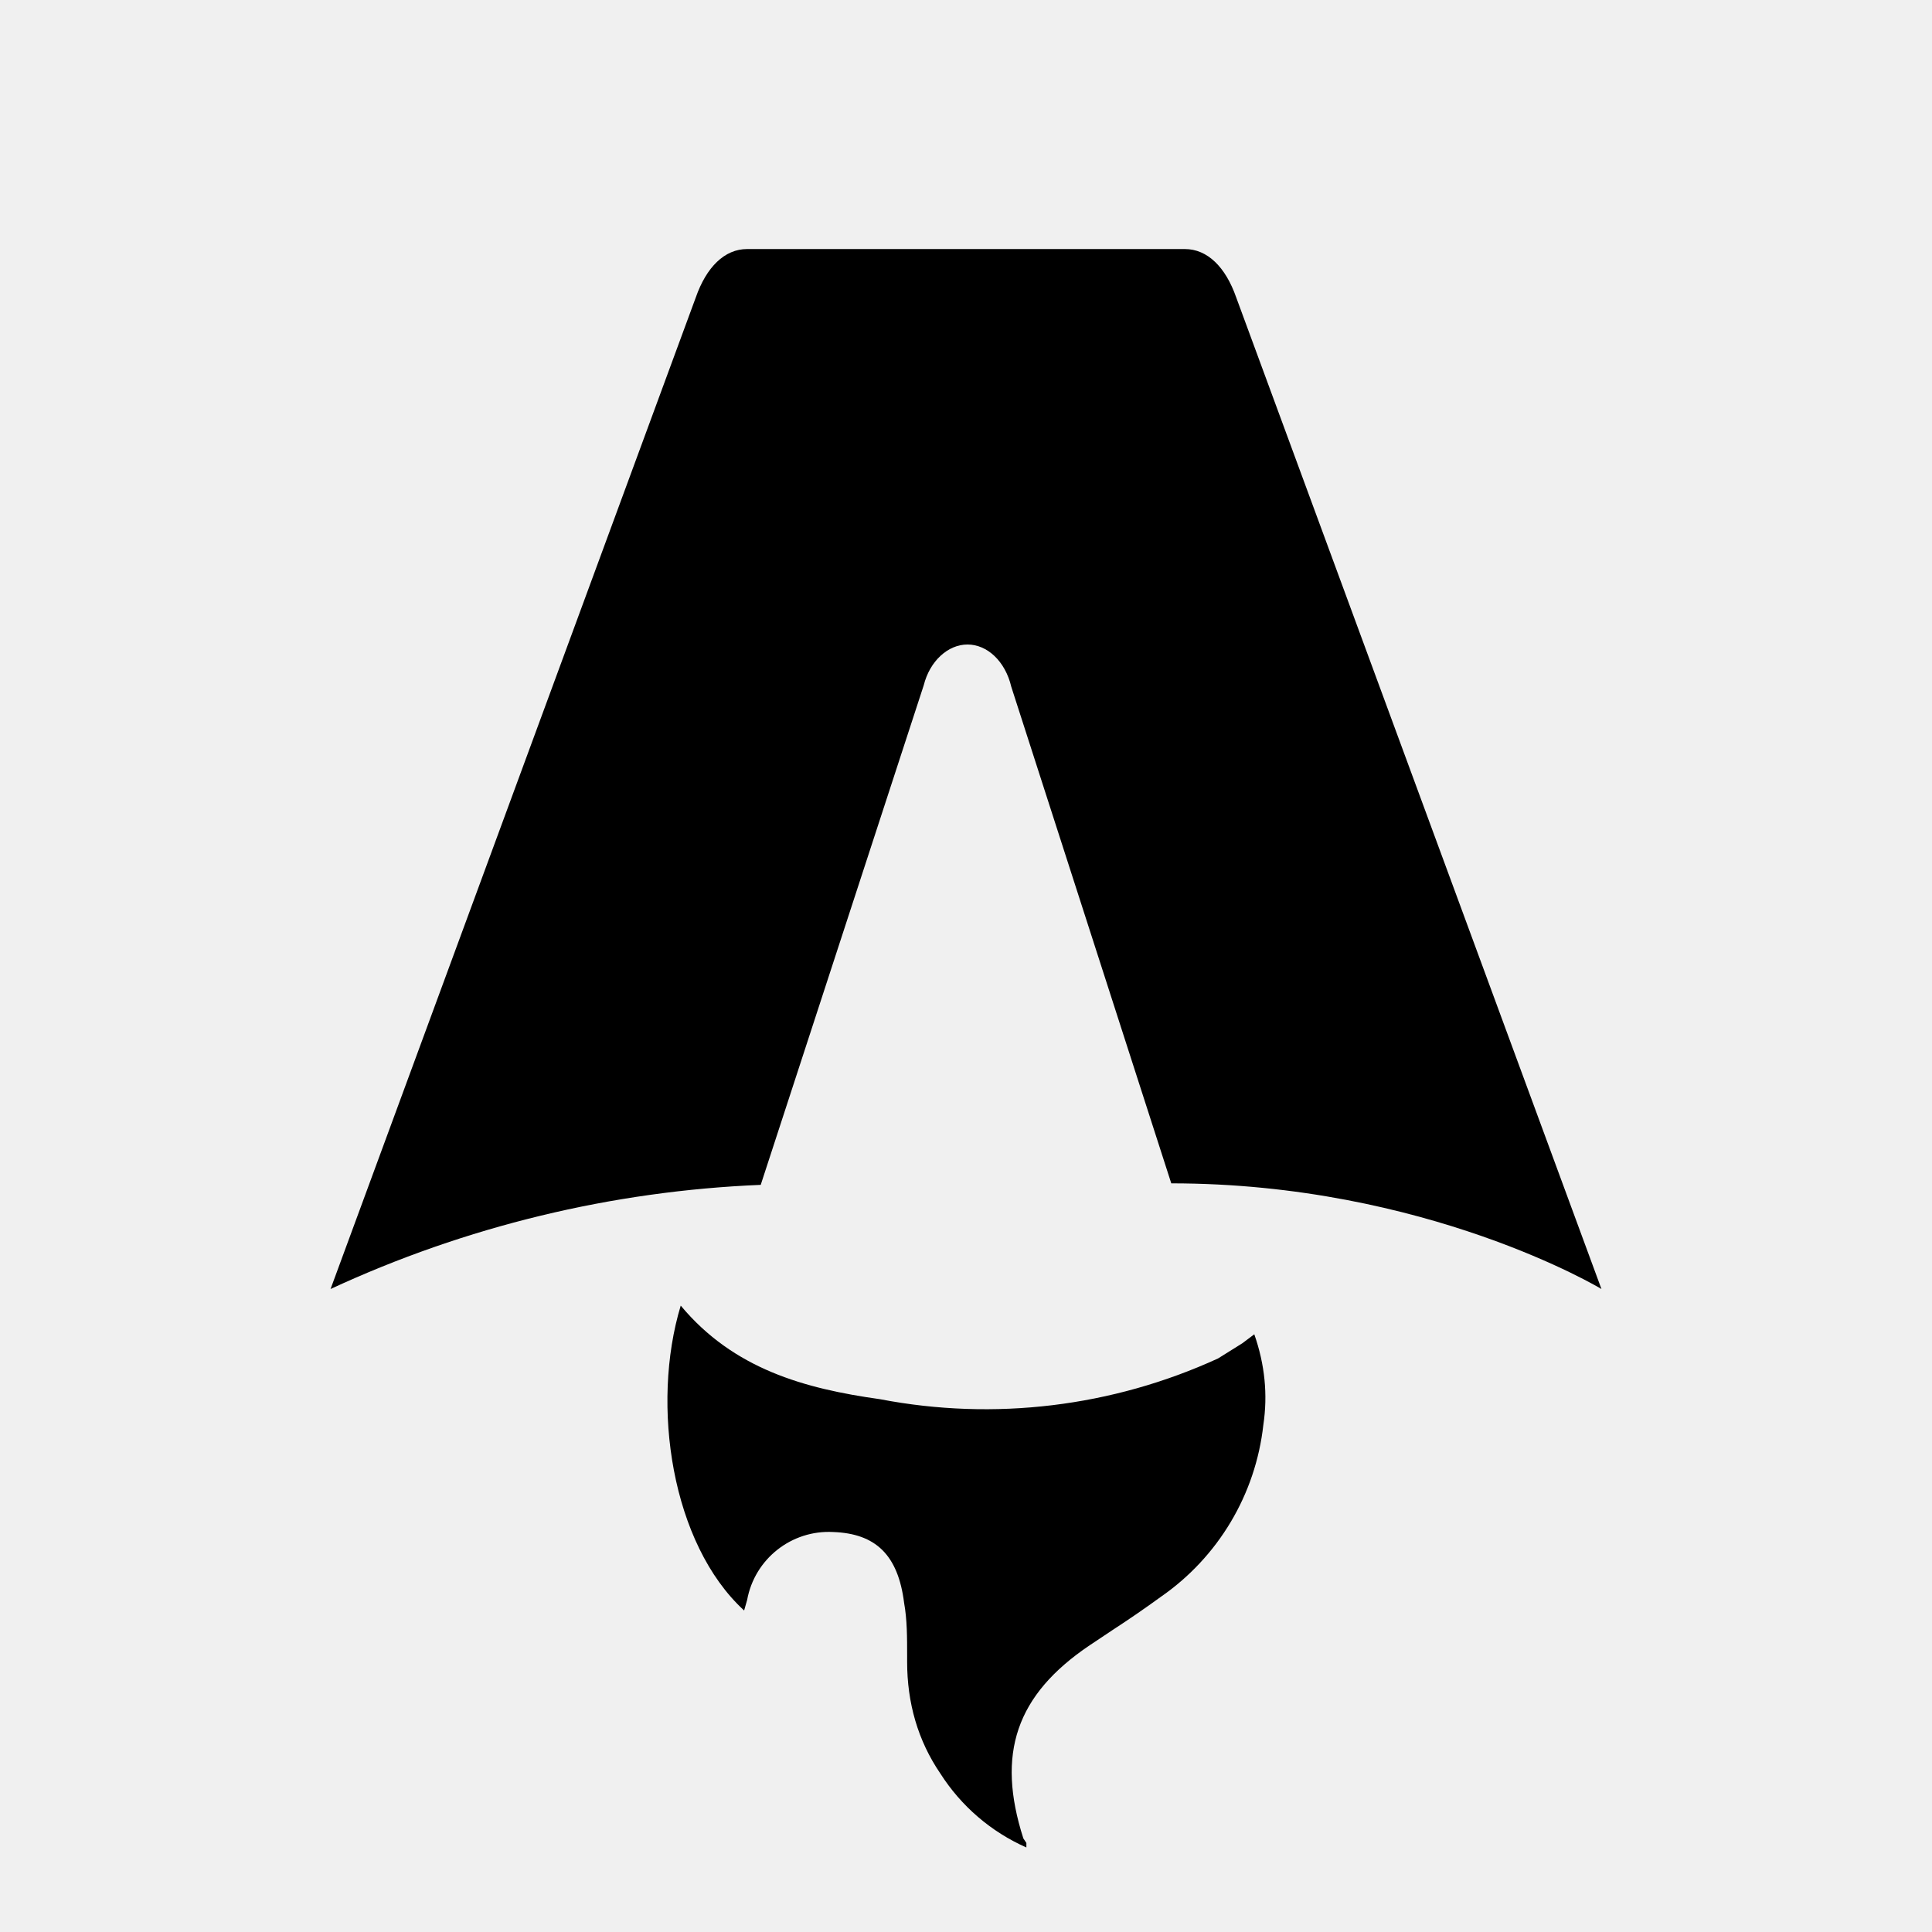
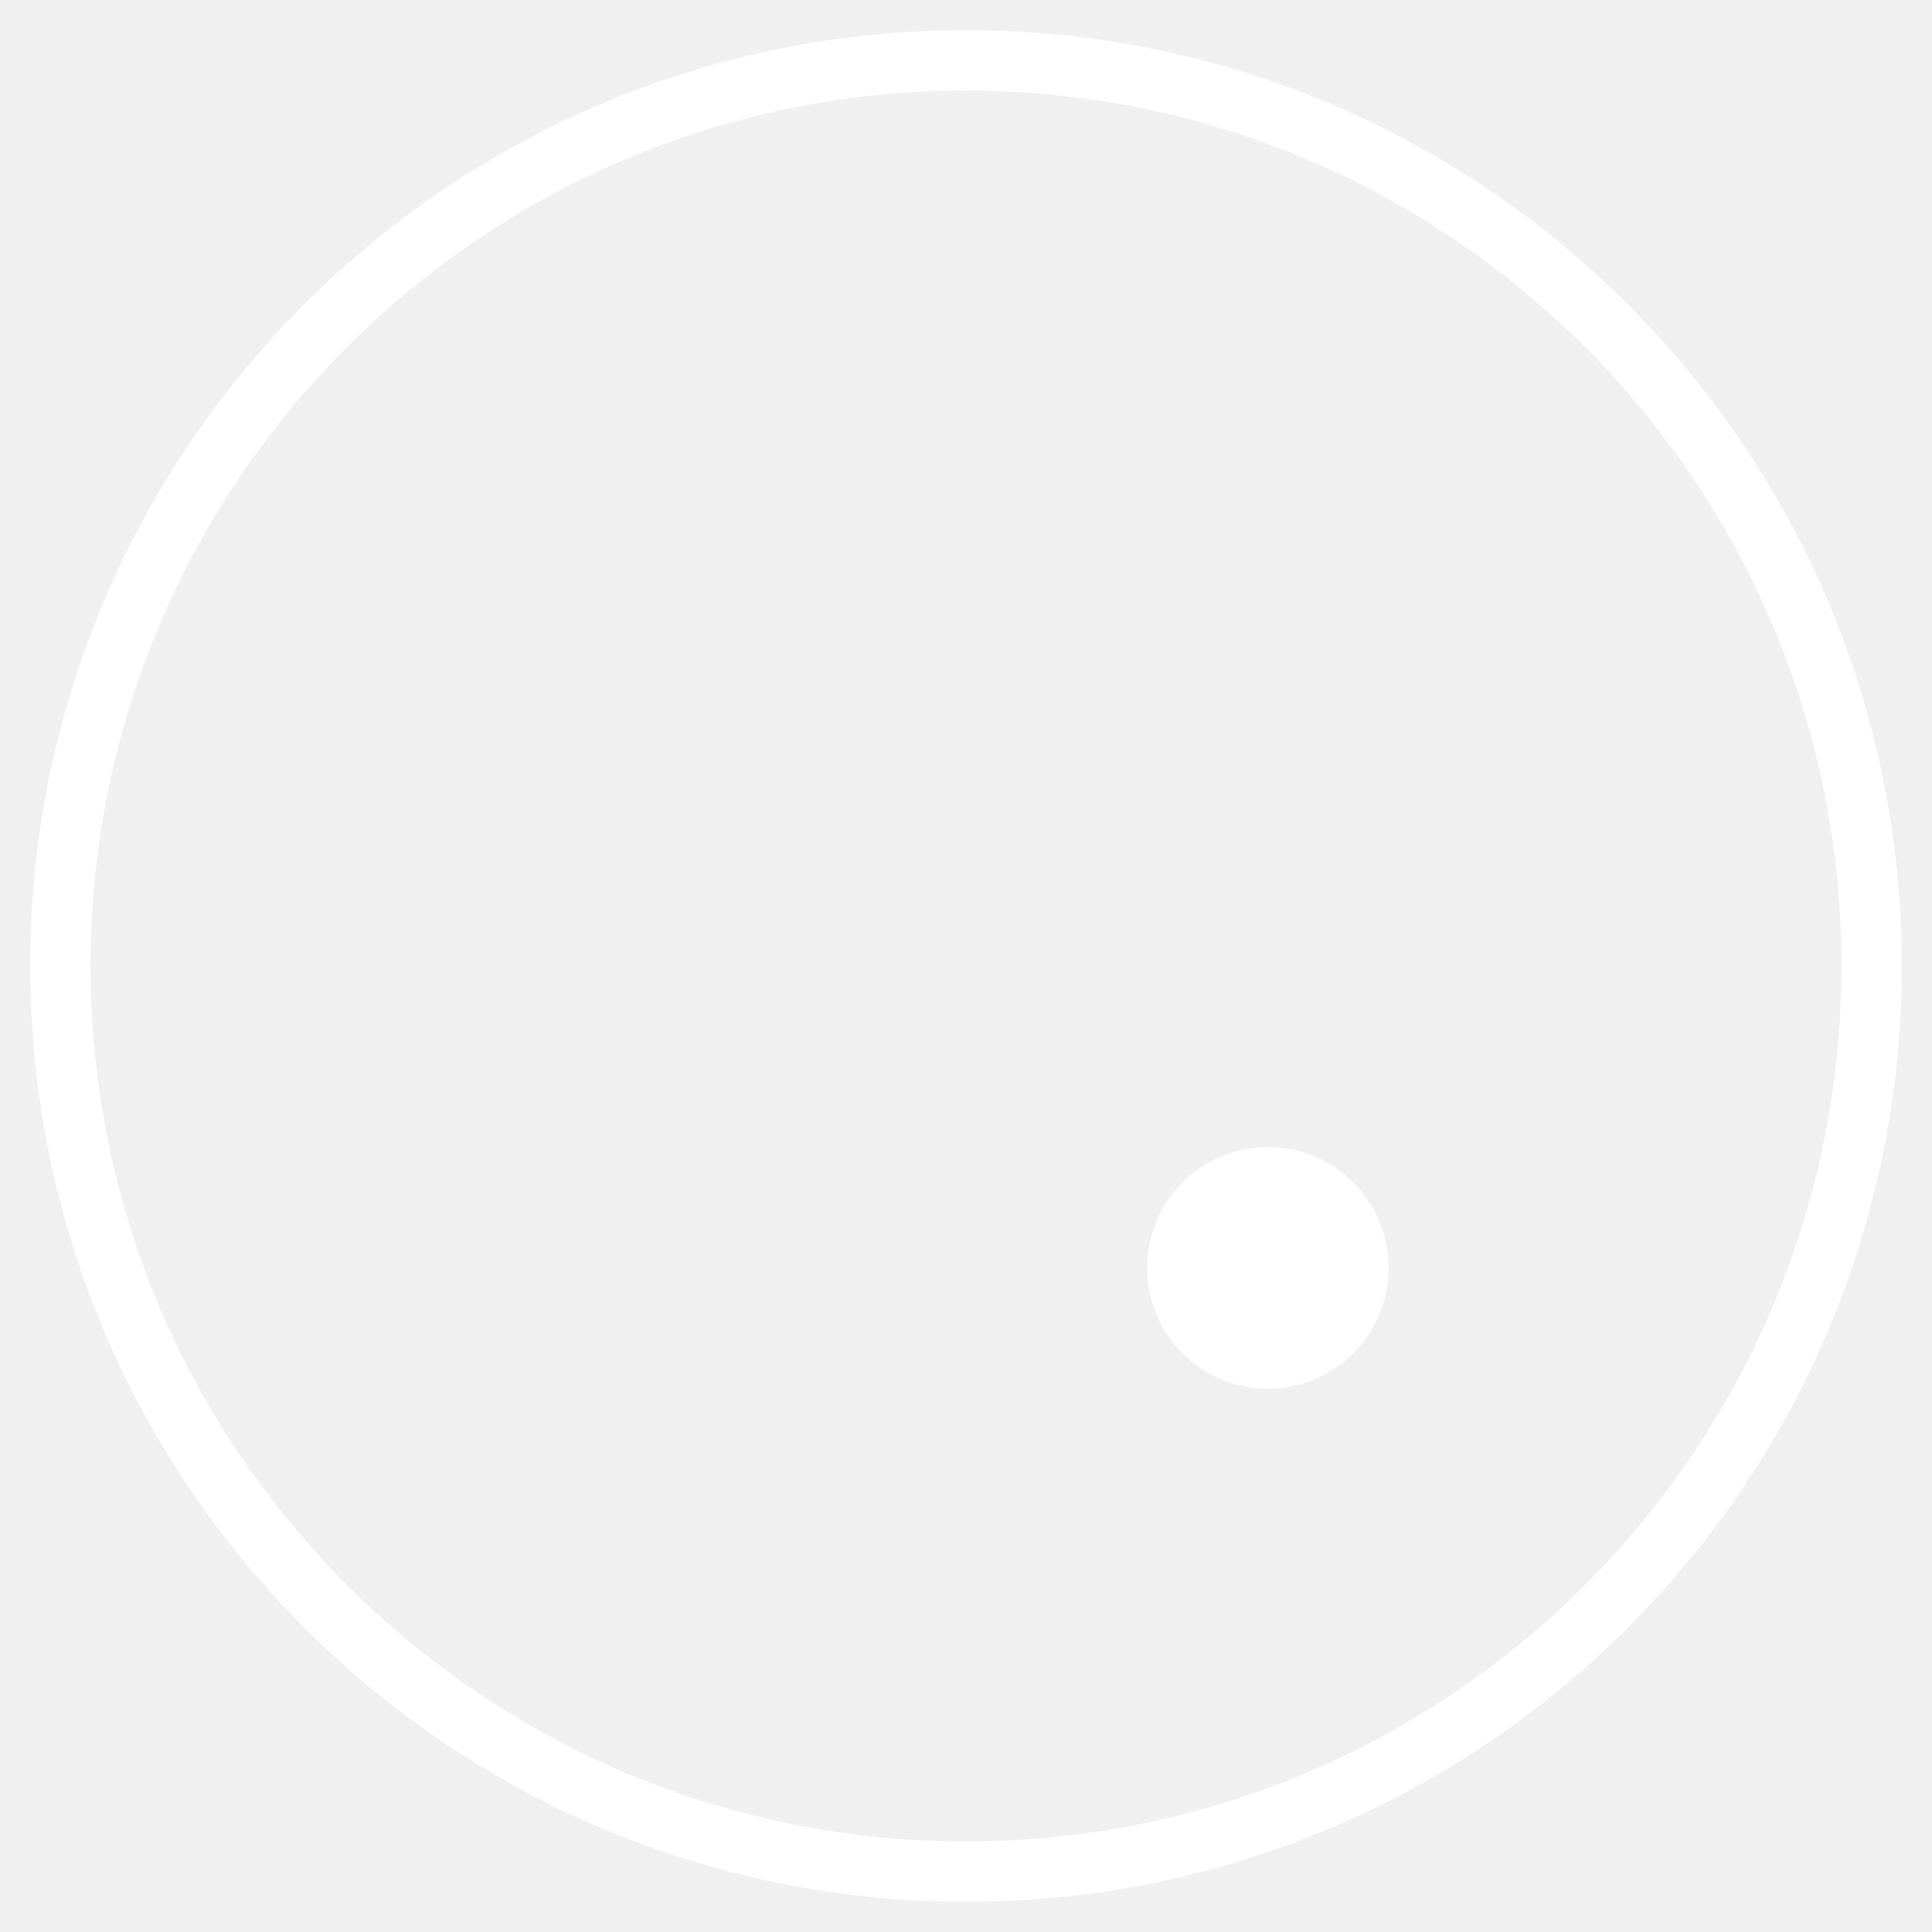
- <svg xmlns="http://www.w3.org/2000/svg" fill="none" viewBox="0 0 128 128">
-   <path d="M50.4 78.5a75.1 75.1 0 0 0-28.5 6.9l24.2-65.7c.7-2 1.9-3.2 3.4-3.2h29c1.5 0 2.7 1.2 3.4 3.2l24.2 65.7s-11.6-7-28.5-7L67 45.5c-.4-1.7-1.6-2.8-2.9-2.8-1.3 0-2.5 1.1-2.9 2.7L50.4 78.5Zm-1.1 28.2Zm-4.2-20.2c-2 6.6-.6 15.8 4.2 20.2a17.5 17.5 0 0 1 .2-.7 5.5 5.5 0 0 1 5.7-4.5c2.8.1 4.3 1.5 4.7 4.7.2 1.1.2 2.3.2 3.5v.4c0 2.7.7 5.2 2.2 7.4a13 13 0 0 0 5.7 4.9v-.3l-.2-.3c-1.8-5.6-.5-9.5 4.4-12.8l1.5-1a73 73 0 0 0 3.2-2.2 16 16 0 0 0 6.8-11.4c.3-2 .1-4-.6-6l-.8.6-1.6 1a37 37 0 0 1-22.4 2.7c-5-.7-9.7-2-13.2-6.2Z" />
-   <style>
-         path { fill: #000; }
-         @media (prefers-color-scheme: dark) {
-             path { fill: #FFF; }
-         }
-     </style>
+ <svg xmlns="http://www.w3.org/2000/svg" width="100" height="100" viewBox="0 0 64 64">
+   <circle cx="32" cy="32" r="30" fill="none" stroke="white" stroke-width="2" />
+   <circle cx="42" cy="42" r="4" fill="white" />
</svg>
